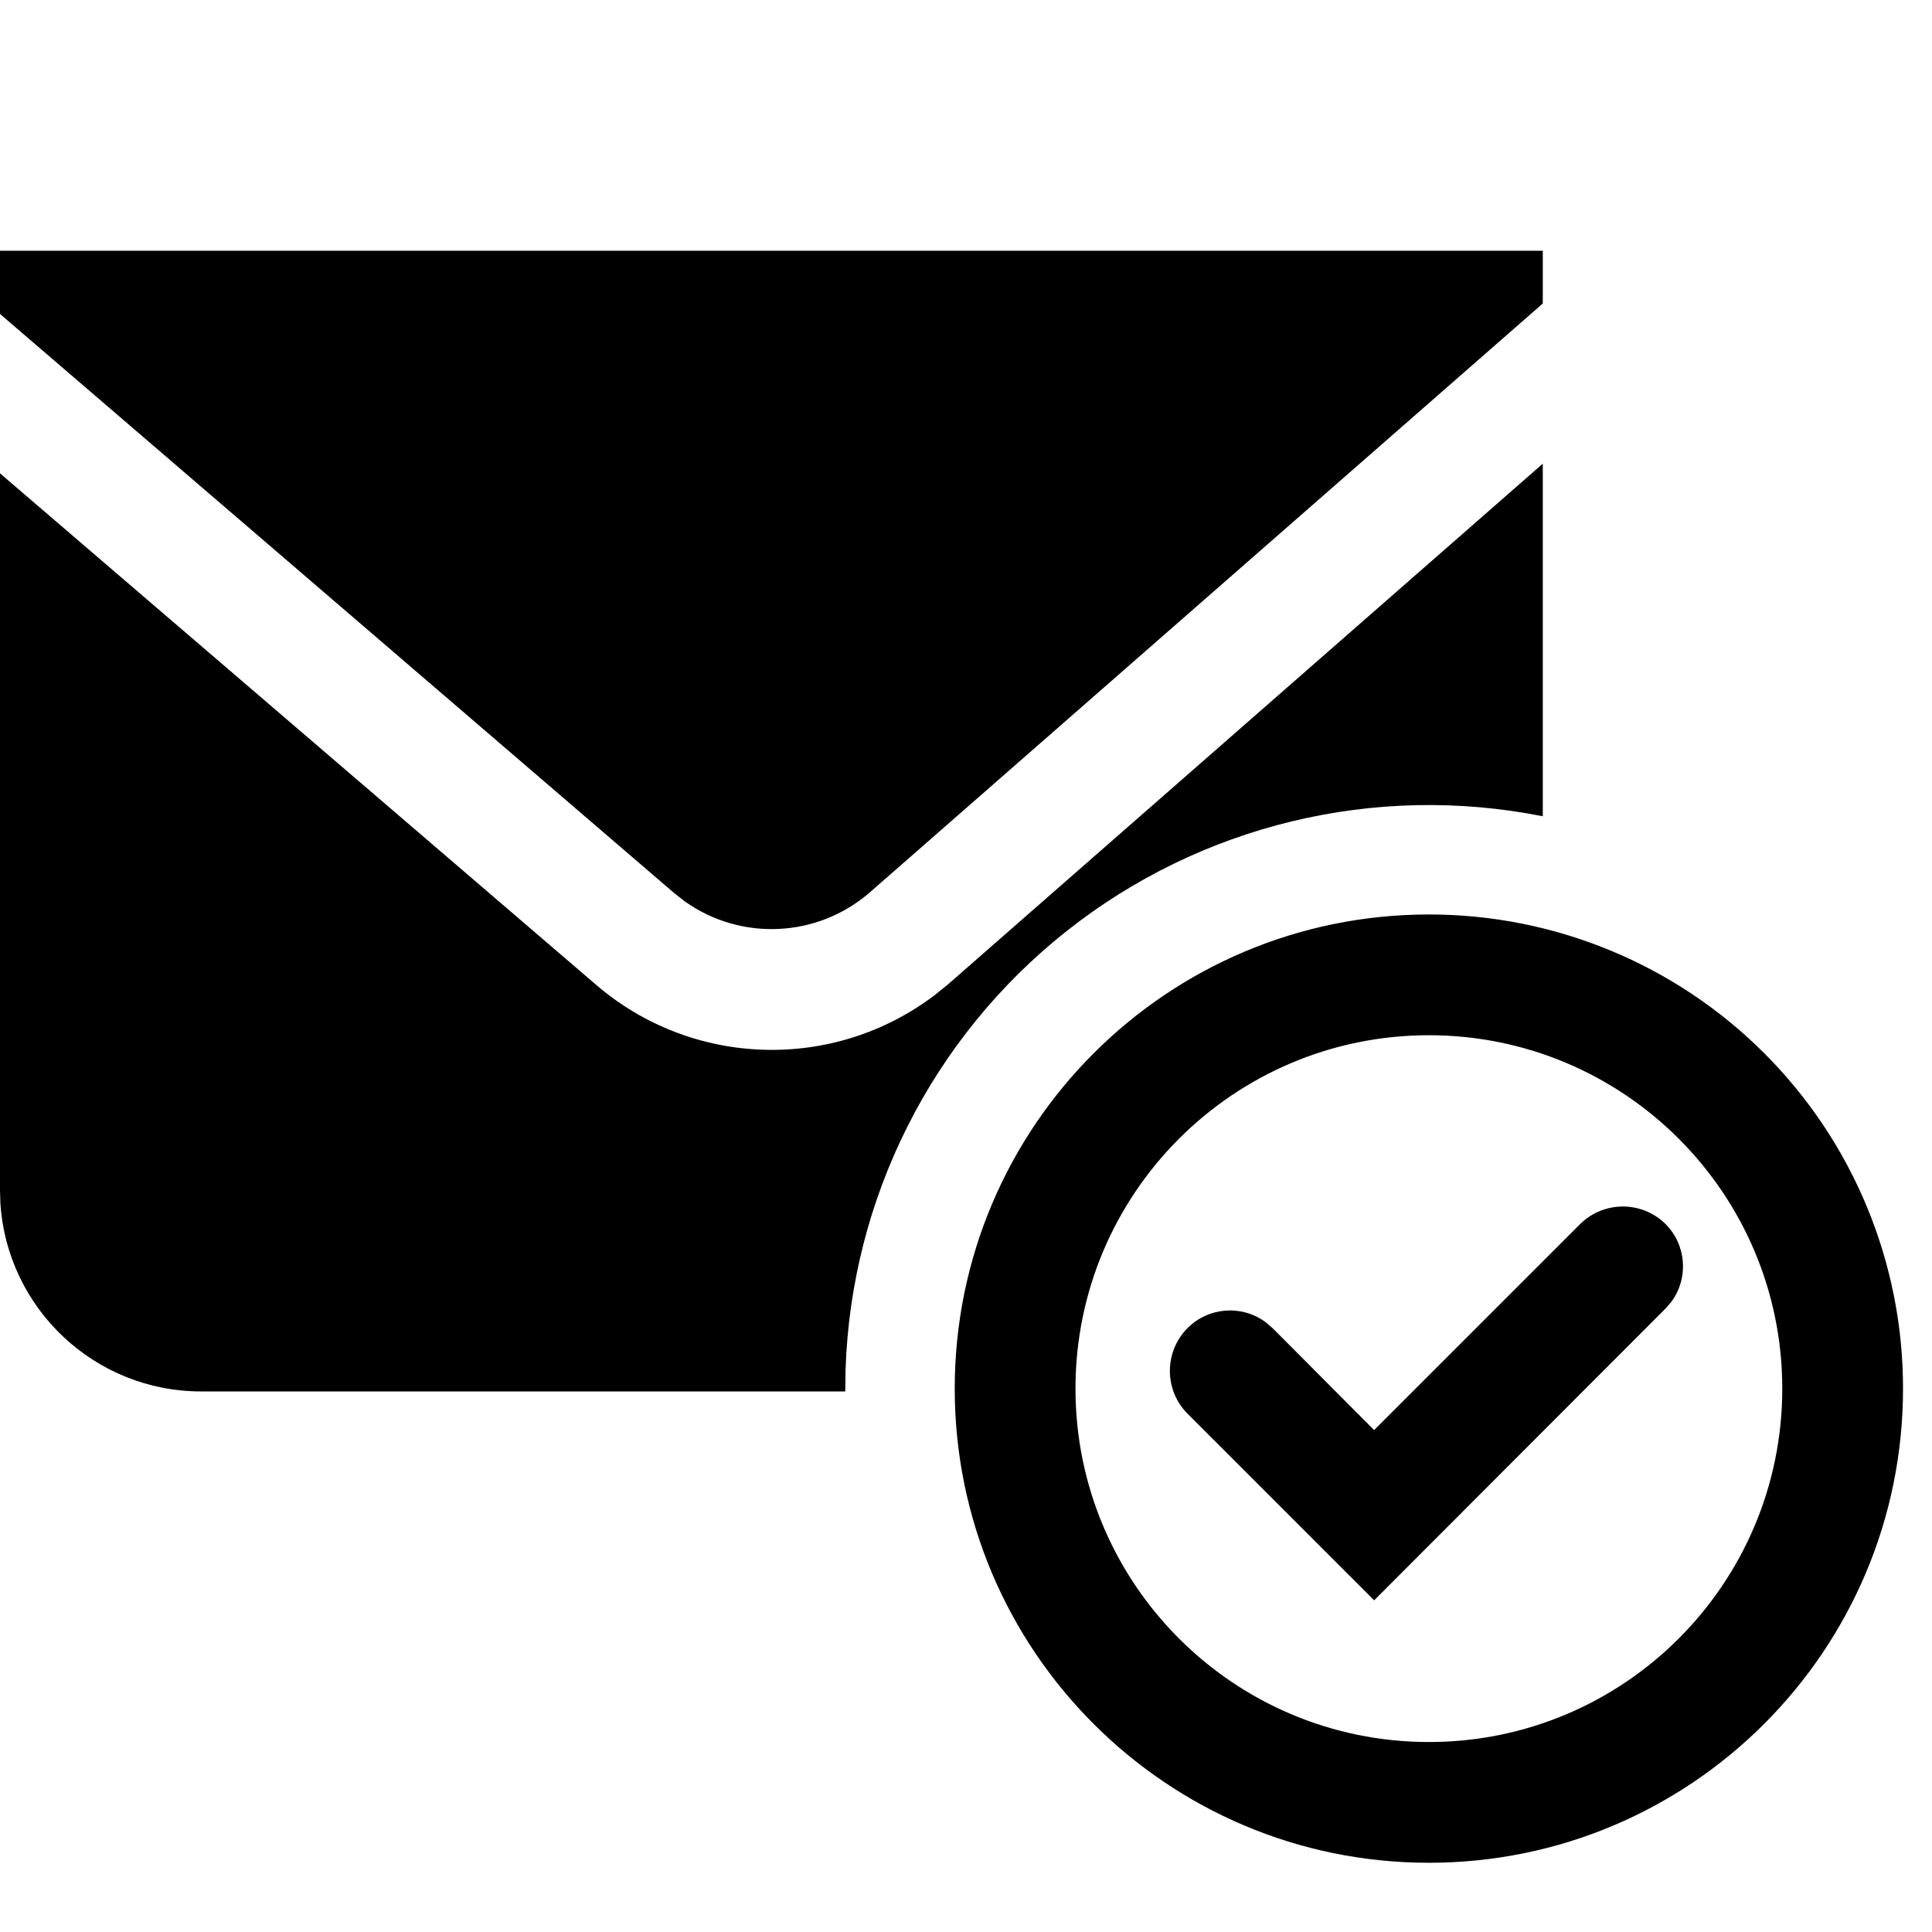
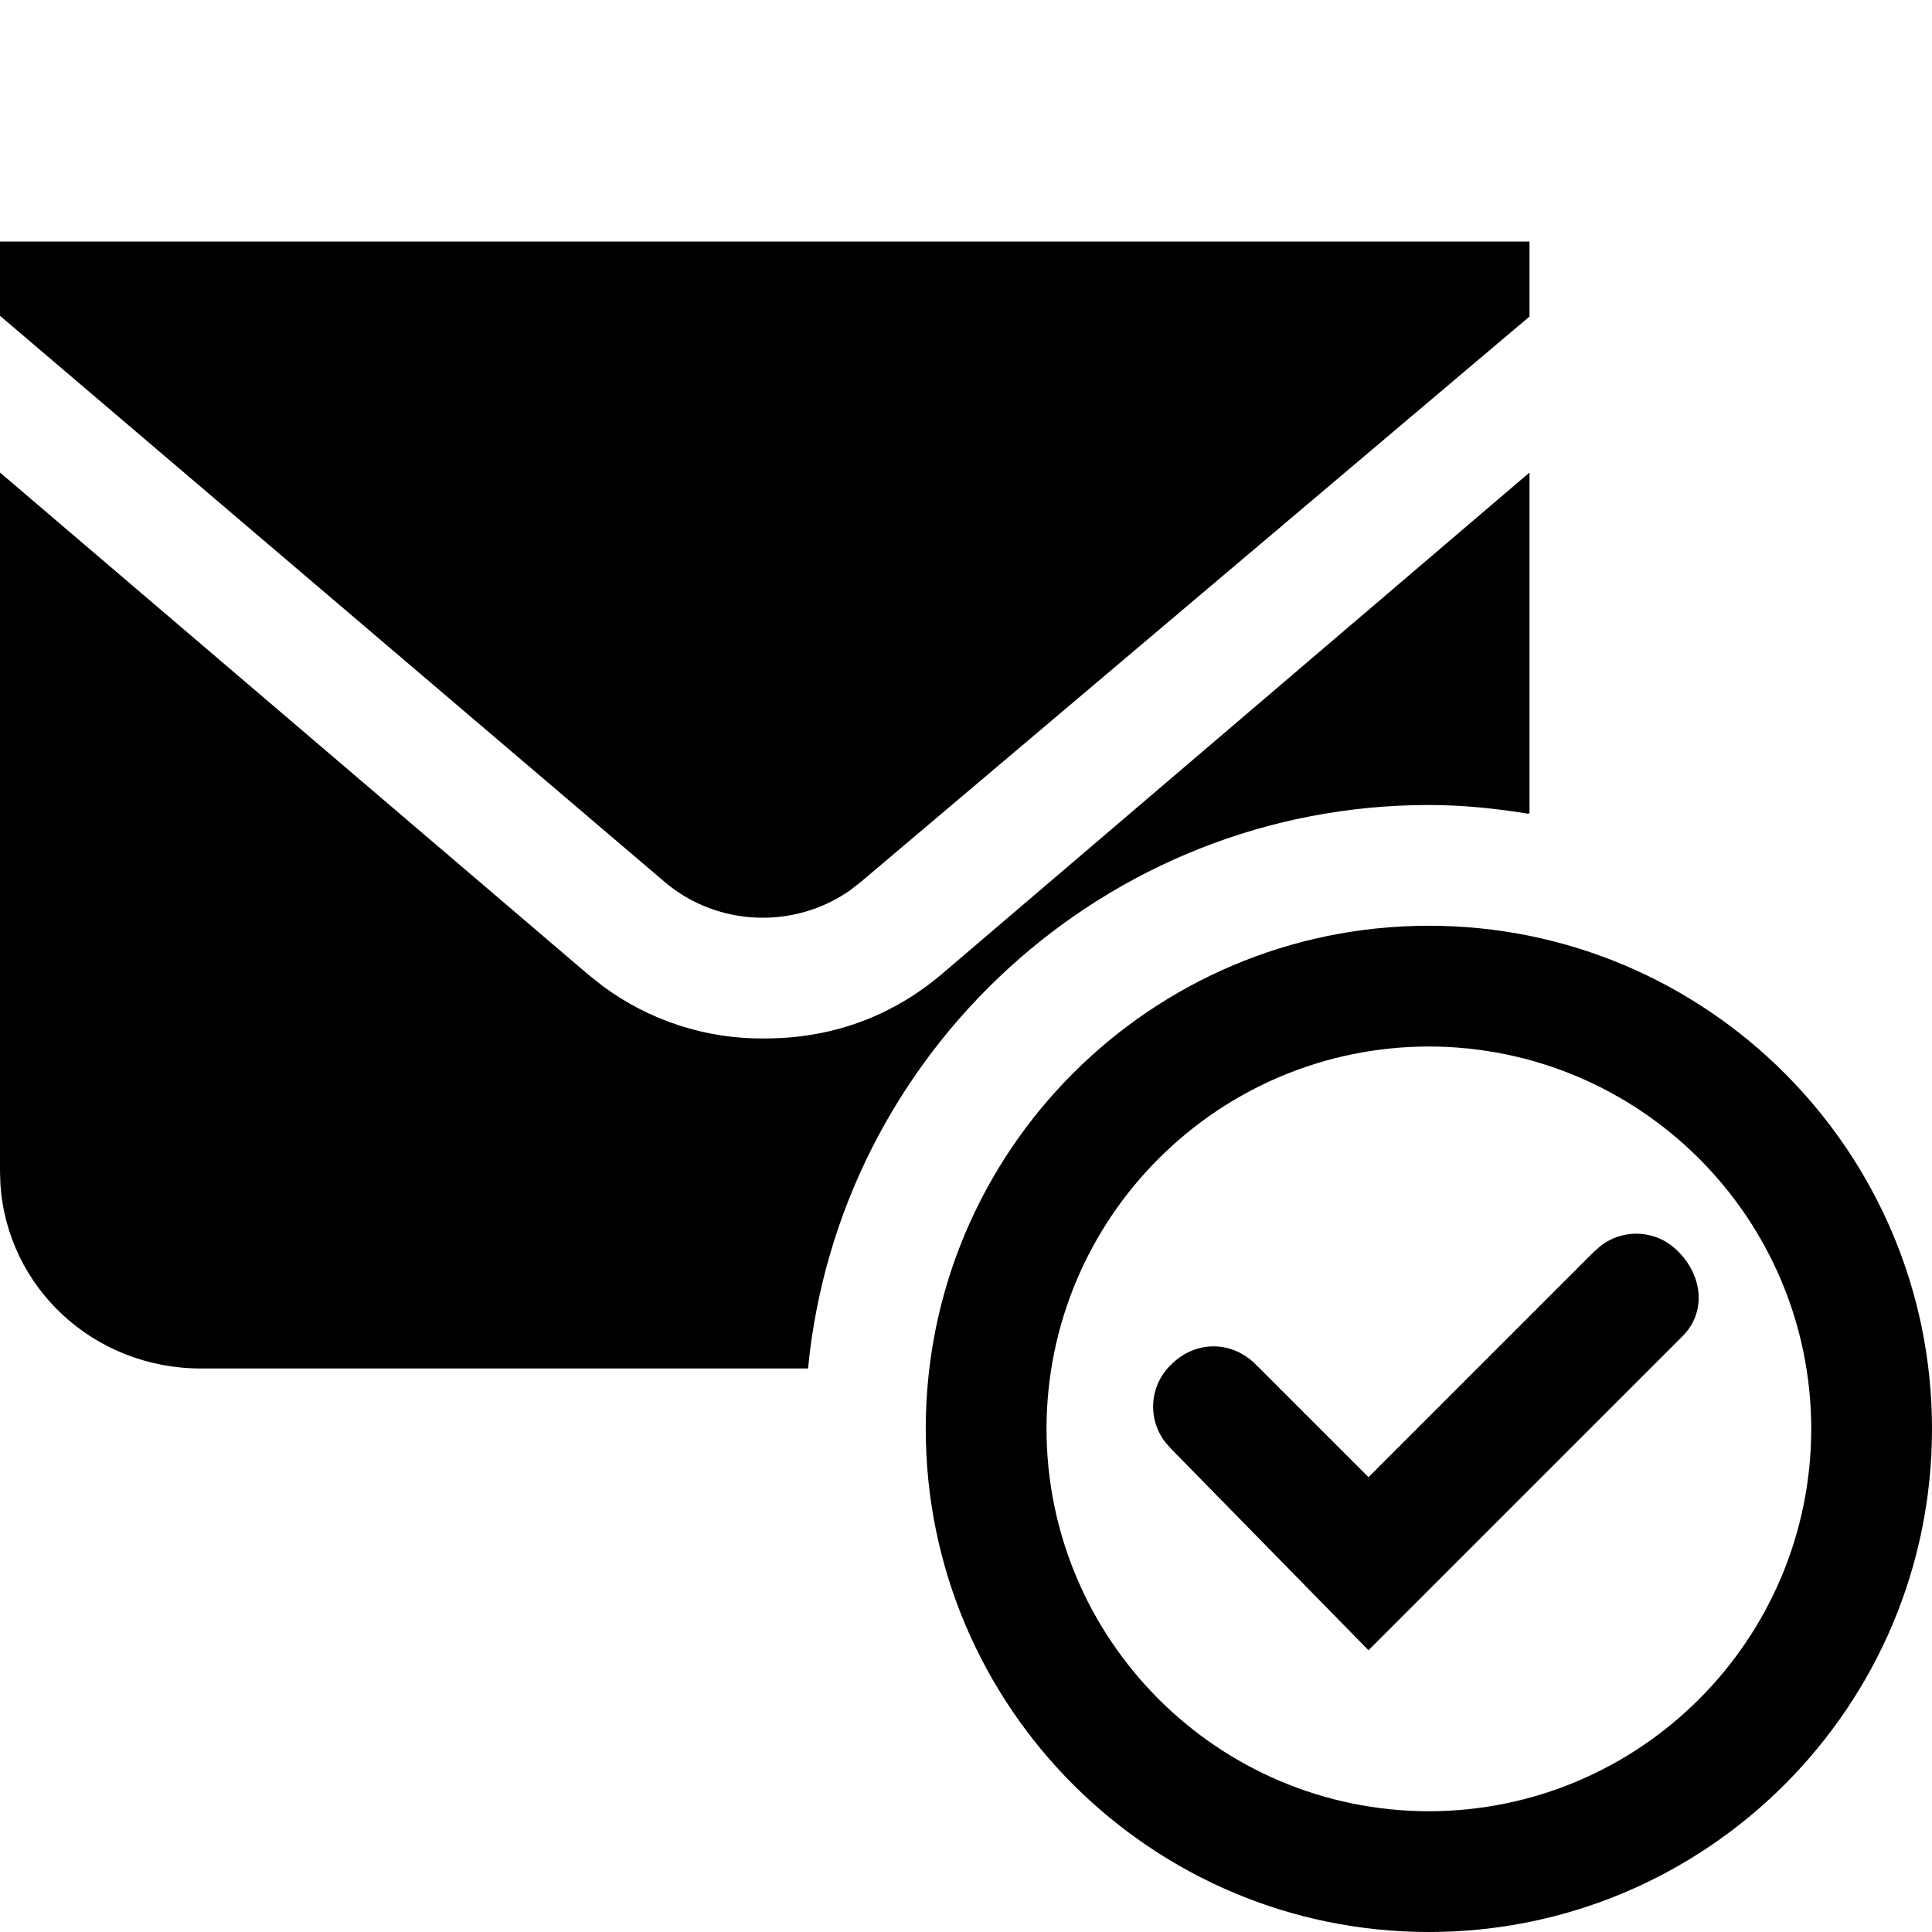
<svg xmlns="http://www.w3.org/2000/svg" width="24" height="24">
-   <path d="M17.75 11.36a5.885 5.885 0 015.89 5.89 5.89 5.89 0 11-5.89-5.89zm0 1.5a4.39 4.39 0 100 8.78 4.39 4.39 0 000-8.78zm1.88 2.345a.755.755 0 011.06 0 .745.745 0 01.072.967l-.072.083-3.62 3.625-2.32-2.32a.755.755 0 010-1.06.745.745 0 01.97-.077l.09.077 1.26 1.265 2.56-2.56zm-.465-9.445v4.38a7.25 7.25 0 00-8.661 6.87l-.004.275h-8a2.5 2.5 0 01-2.495-2.336L0 14.785V5.88l7.395 6.345a3.35 3.35 0 004.225.13l.16-.13 7.385-6.465zm0-2.645v.655L10.8 11.09a1.86 1.86 0 01-2.295.106l-.135-.106L0 3.9v-.785h19.165z" fill="#000" fill-rule="evenodd" />
+   <path d="M19.885 15.476l-.085.074-2.8 2.8-1.4-1.4c-.3-.3-.75-.3-1.05 0a.722.722 0 00-.075.965l.075.085L17 20.5l3.9-3.9c.3-.3.25-.75-.05-1.05a.723.723 0 00-.965-.074M17.75 22.5A4.756 4.756 0 0113 17.75 4.756 4.756 0 0117.75 13a4.756 4.756 0 014.75 4.75 4.756 4.756 0 01-4.75 4.75m0-11c-3.45 0-6.25 2.8-6.25 6.25S14.3 24 17.75 24 24 21.2 24 17.75s-2.8-6.25-6.25-6.25m0-1.5c.421 0 .831.043 1.233.108.003 0 .015-.008.017-.008V5.87l-7.3 6.23c-.65.55-1.4.8-2.2.8a3.315 3.315 0 01-2.021-.657L7.3 12.1 0 5.87v8.68l.005.16C.088 15.988 1.156 17 2.5 17h7.538c.378-3.922 3.691-7 7.712-7m-7.185 1.056l.135-.106L19 3.932V3H0v.923l8.25 7.027c.656.563 1.62.598 2.315.106" fill="#000" fill-rule="evenodd" />
</svg>
